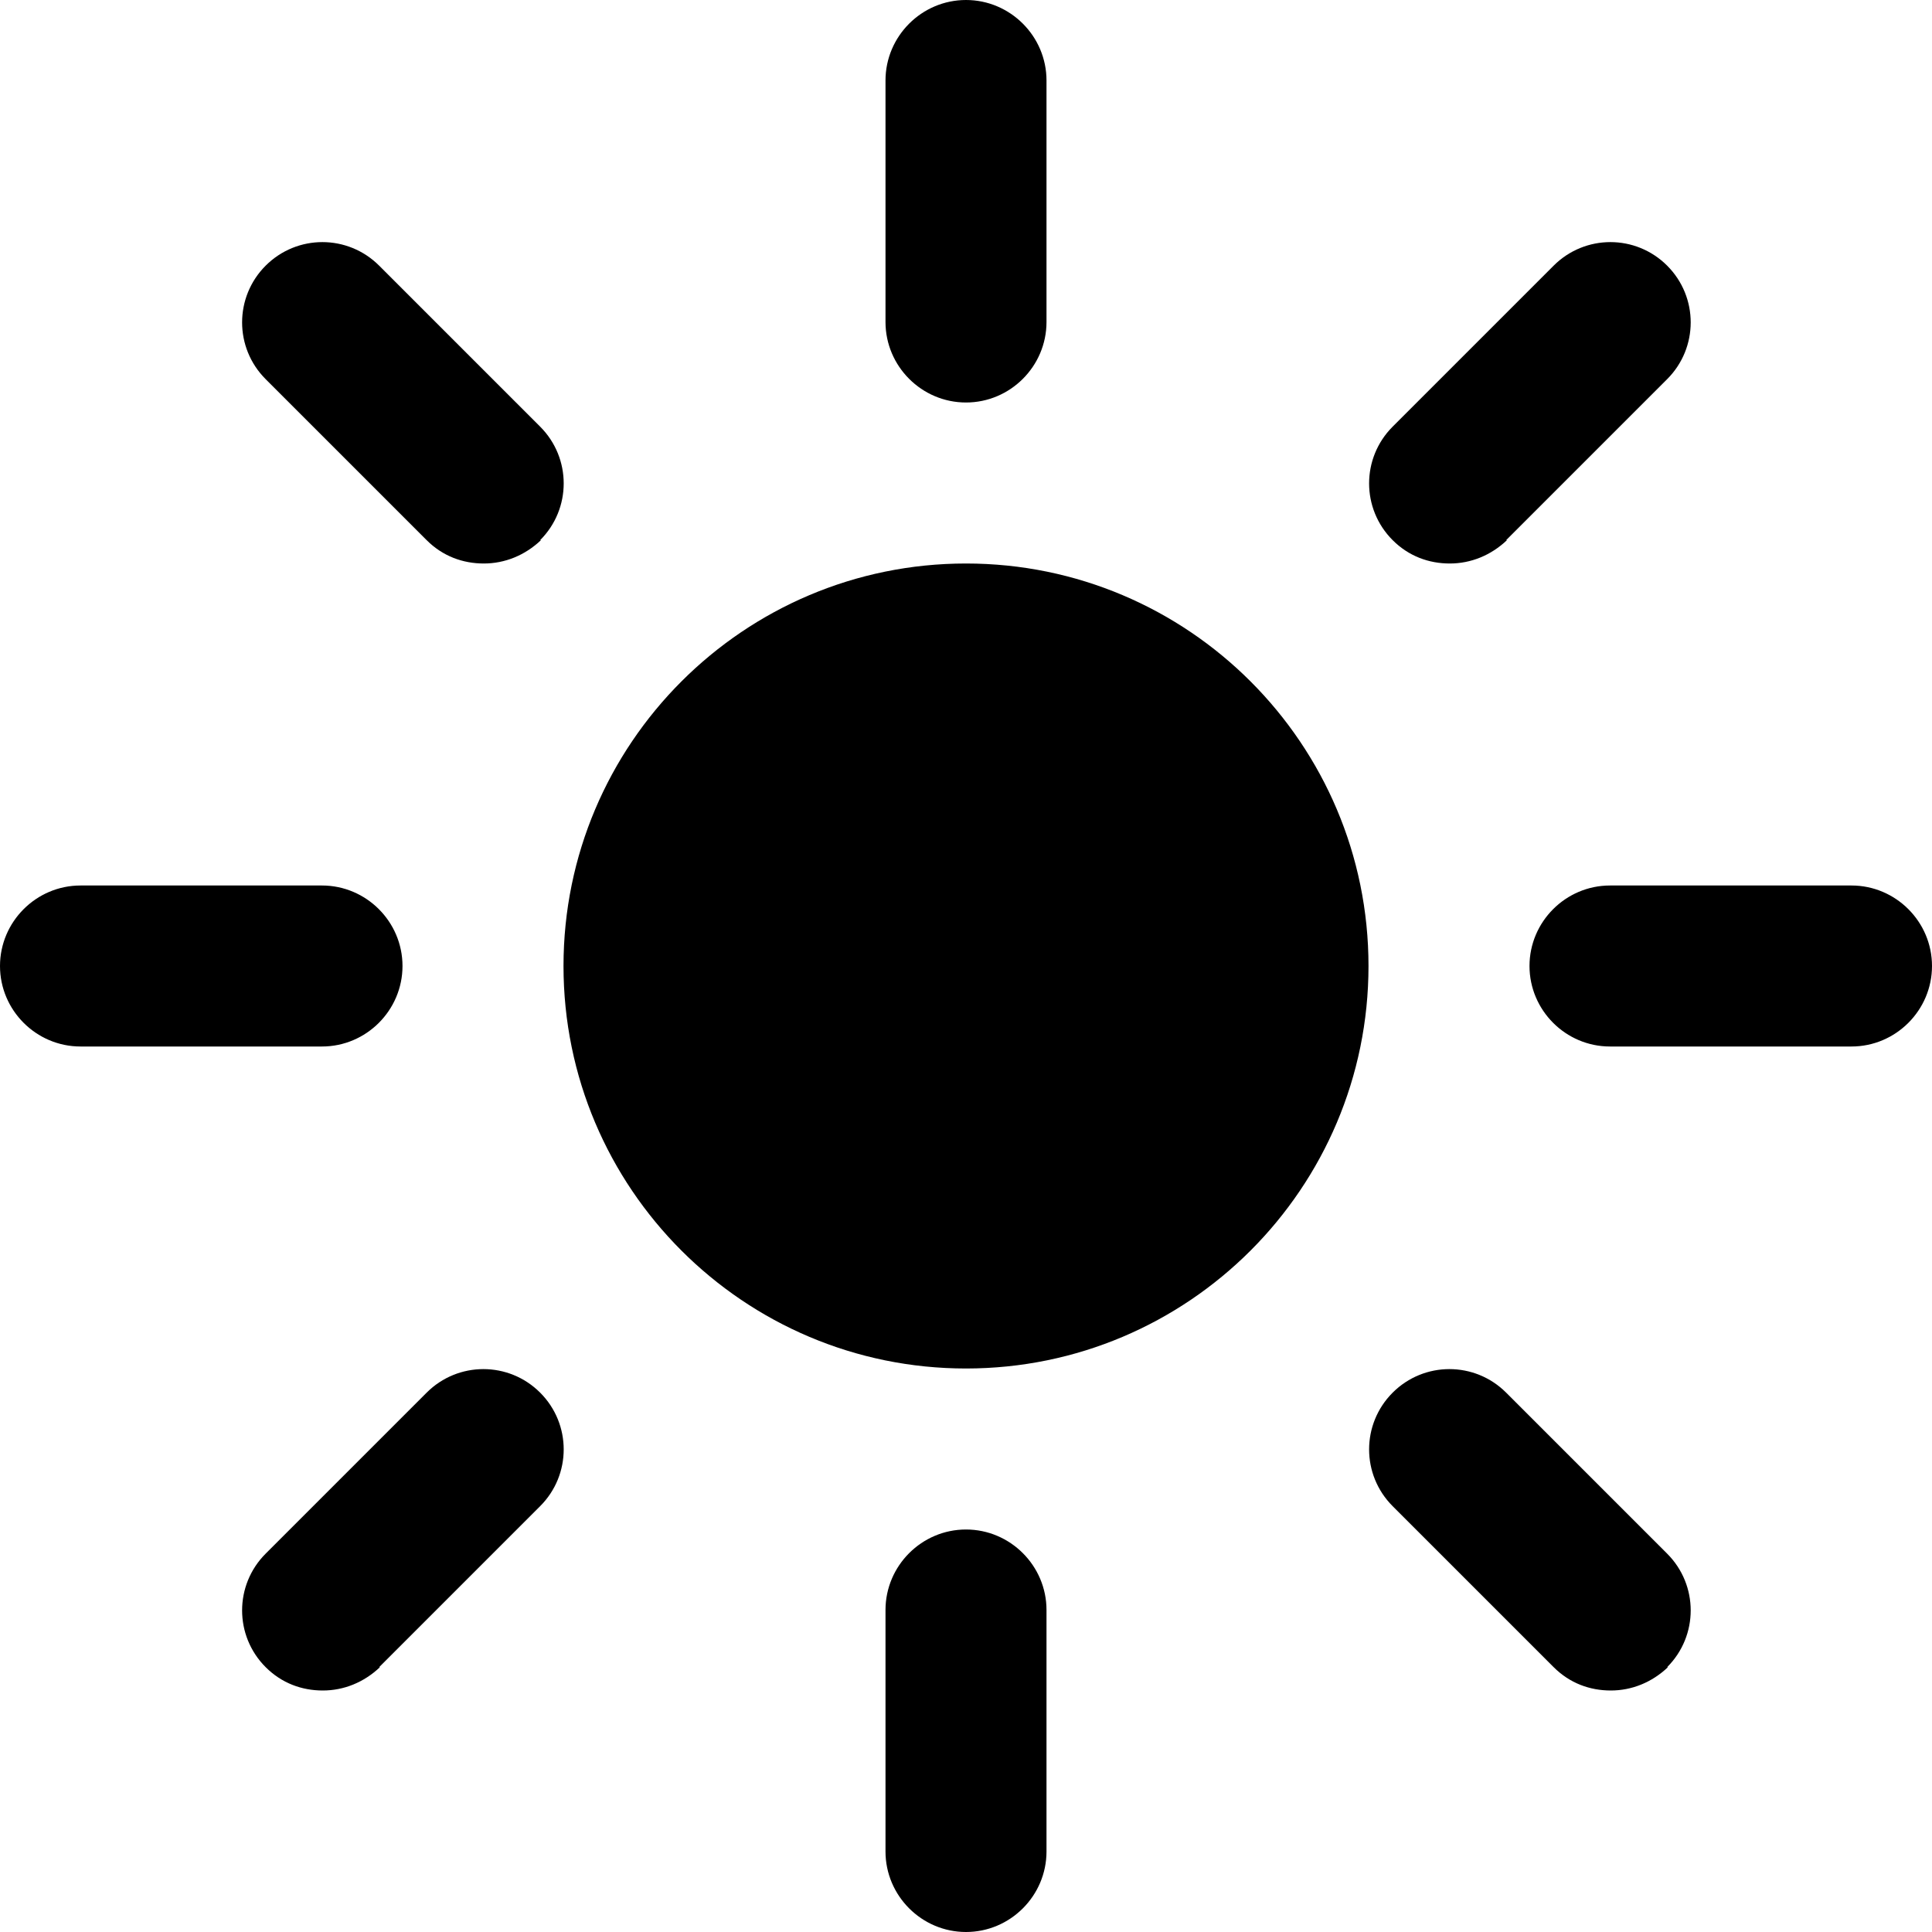
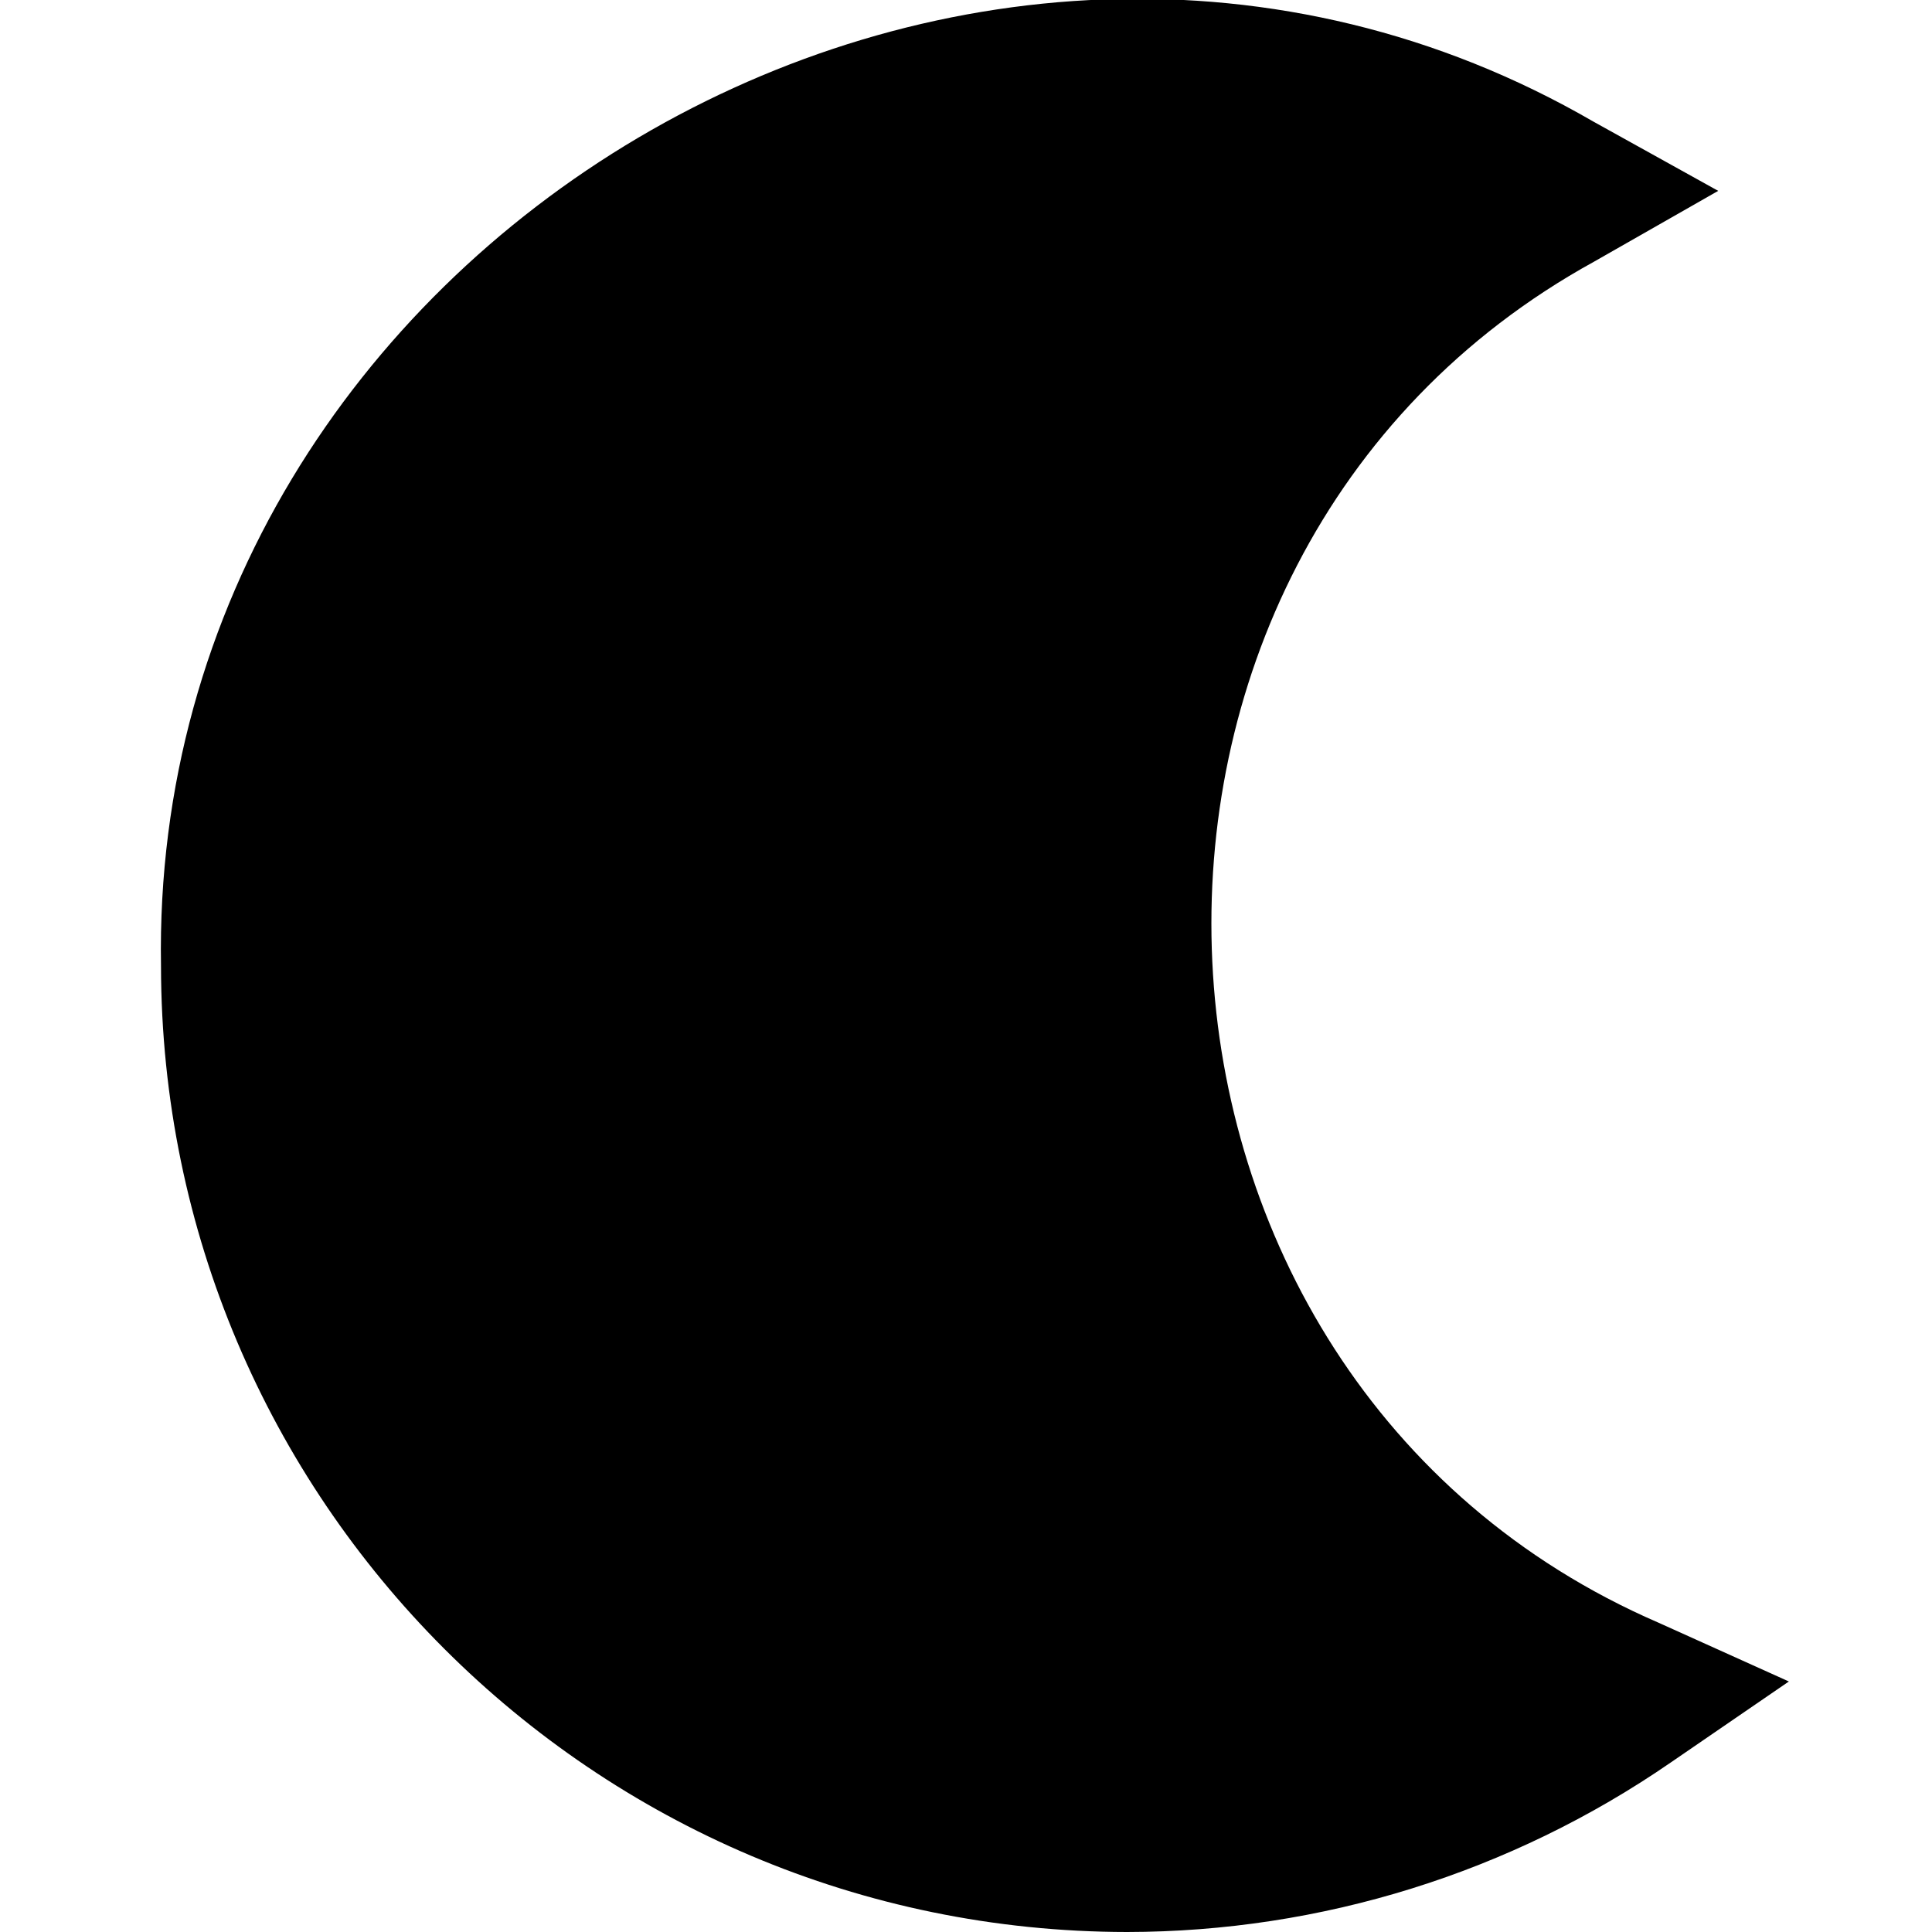
<svg xmlns="http://www.w3.org/2000/svg" id="Layer_1" data-name="Layer 1" viewBox="0 0 24 24" width="512" height="512">
-   <path d="M12,17c-2.76,0-5-2.24-5-5s2.24-5,5-5,5,2.24,5,5-2.24,5-5,5Zm1-13V1c0-.55-.45-1-1-1s-1,.45-1,1v3c0,.55,.45,1,1,1s1-.45,1-1Zm0,19v-3c0-.55-.45-1-1-1s-1,.45-1,1v3c0,.55,.45,1,1,1s1-.45,1-1ZM5,12c0-.55-.45-1-1-1H1c-.55,0-1,.45-1,1s.45,1,1,1h3c.55,0,1-.45,1-1Zm19,0c0-.55-.45-1-1-1h-3c-.55,0-1,.45-1,1s.45,1,1,1h3c.55,0,1-.45,1-1ZM6.71,6.71c.39-.39,.39-1.02,0-1.41l-2-2c-.39-.39-1.02-.39-1.41,0s-.39,1.02,0,1.41l2,2c.2,.2,.45,.29,.71,.29s.51-.1,.71-.29Zm14,14c.39-.39,.39-1.02,0-1.41l-2-2c-.39-.39-1.02-.39-1.41,0s-.39,1.02,0,1.41l2,2c.2,.2,.45,.29,.71,.29s.51-.1,.71-.29Zm-16,0l2-2c.39-.39,.39-1.02,0-1.41s-1.02-.39-1.41,0l-2,2c-.39,.39-.39,1.02,0,1.41,.2,.2,.45,.29,.71,.29s.51-.1,.71-.29ZM18.71,6.71l2-2c.39-.39,.39-1.02,0-1.41s-1.02-.39-1.41,0l-2,2c-.39,.39-.39,1.02,0,1.41,.2,.2,.45,.29,.71,.29s.51-.1,.71-.29Z" />
+   <path d="M14,24A12.013,12.013,0,0,1,2,12C1.847,3.044,12.031-2.985,19.791,1.509l1.553.862-1.543.88c-6.7,3.688-6.21,13.87.8,16.906l1.621.731-1.467,1.006A11.921,11.921,0,0,1,14,24Z" />
</svg>
